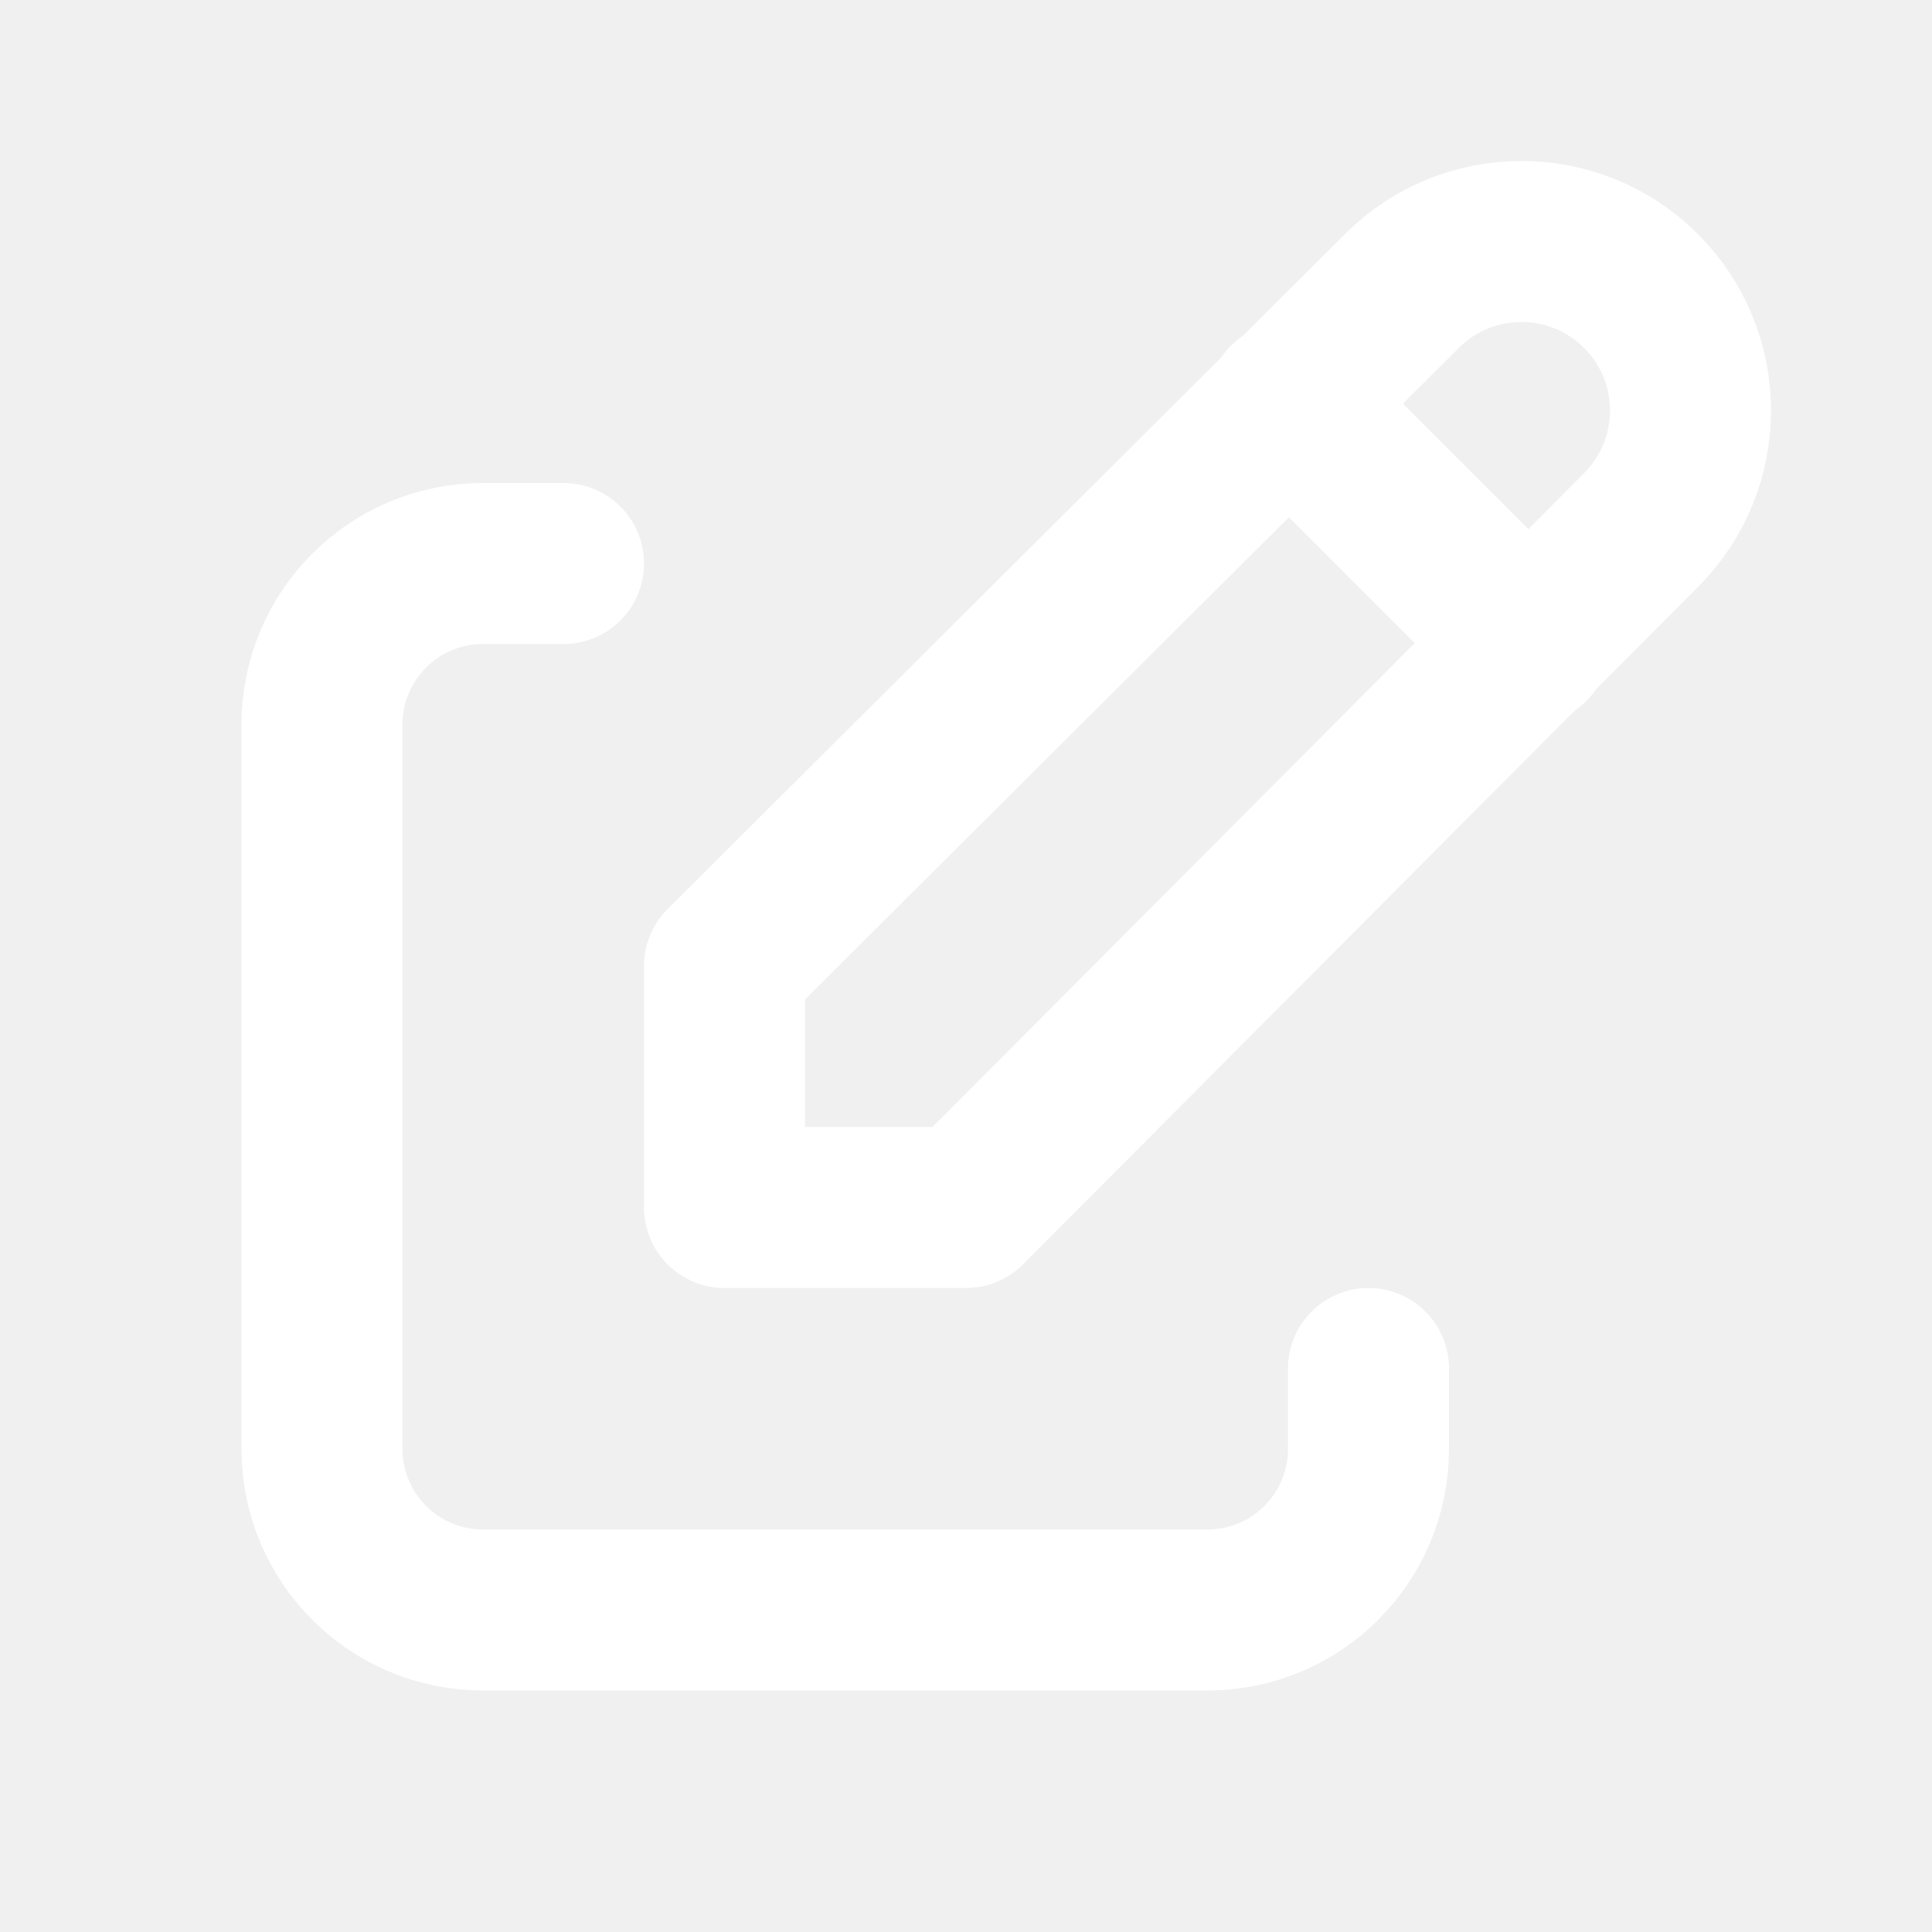
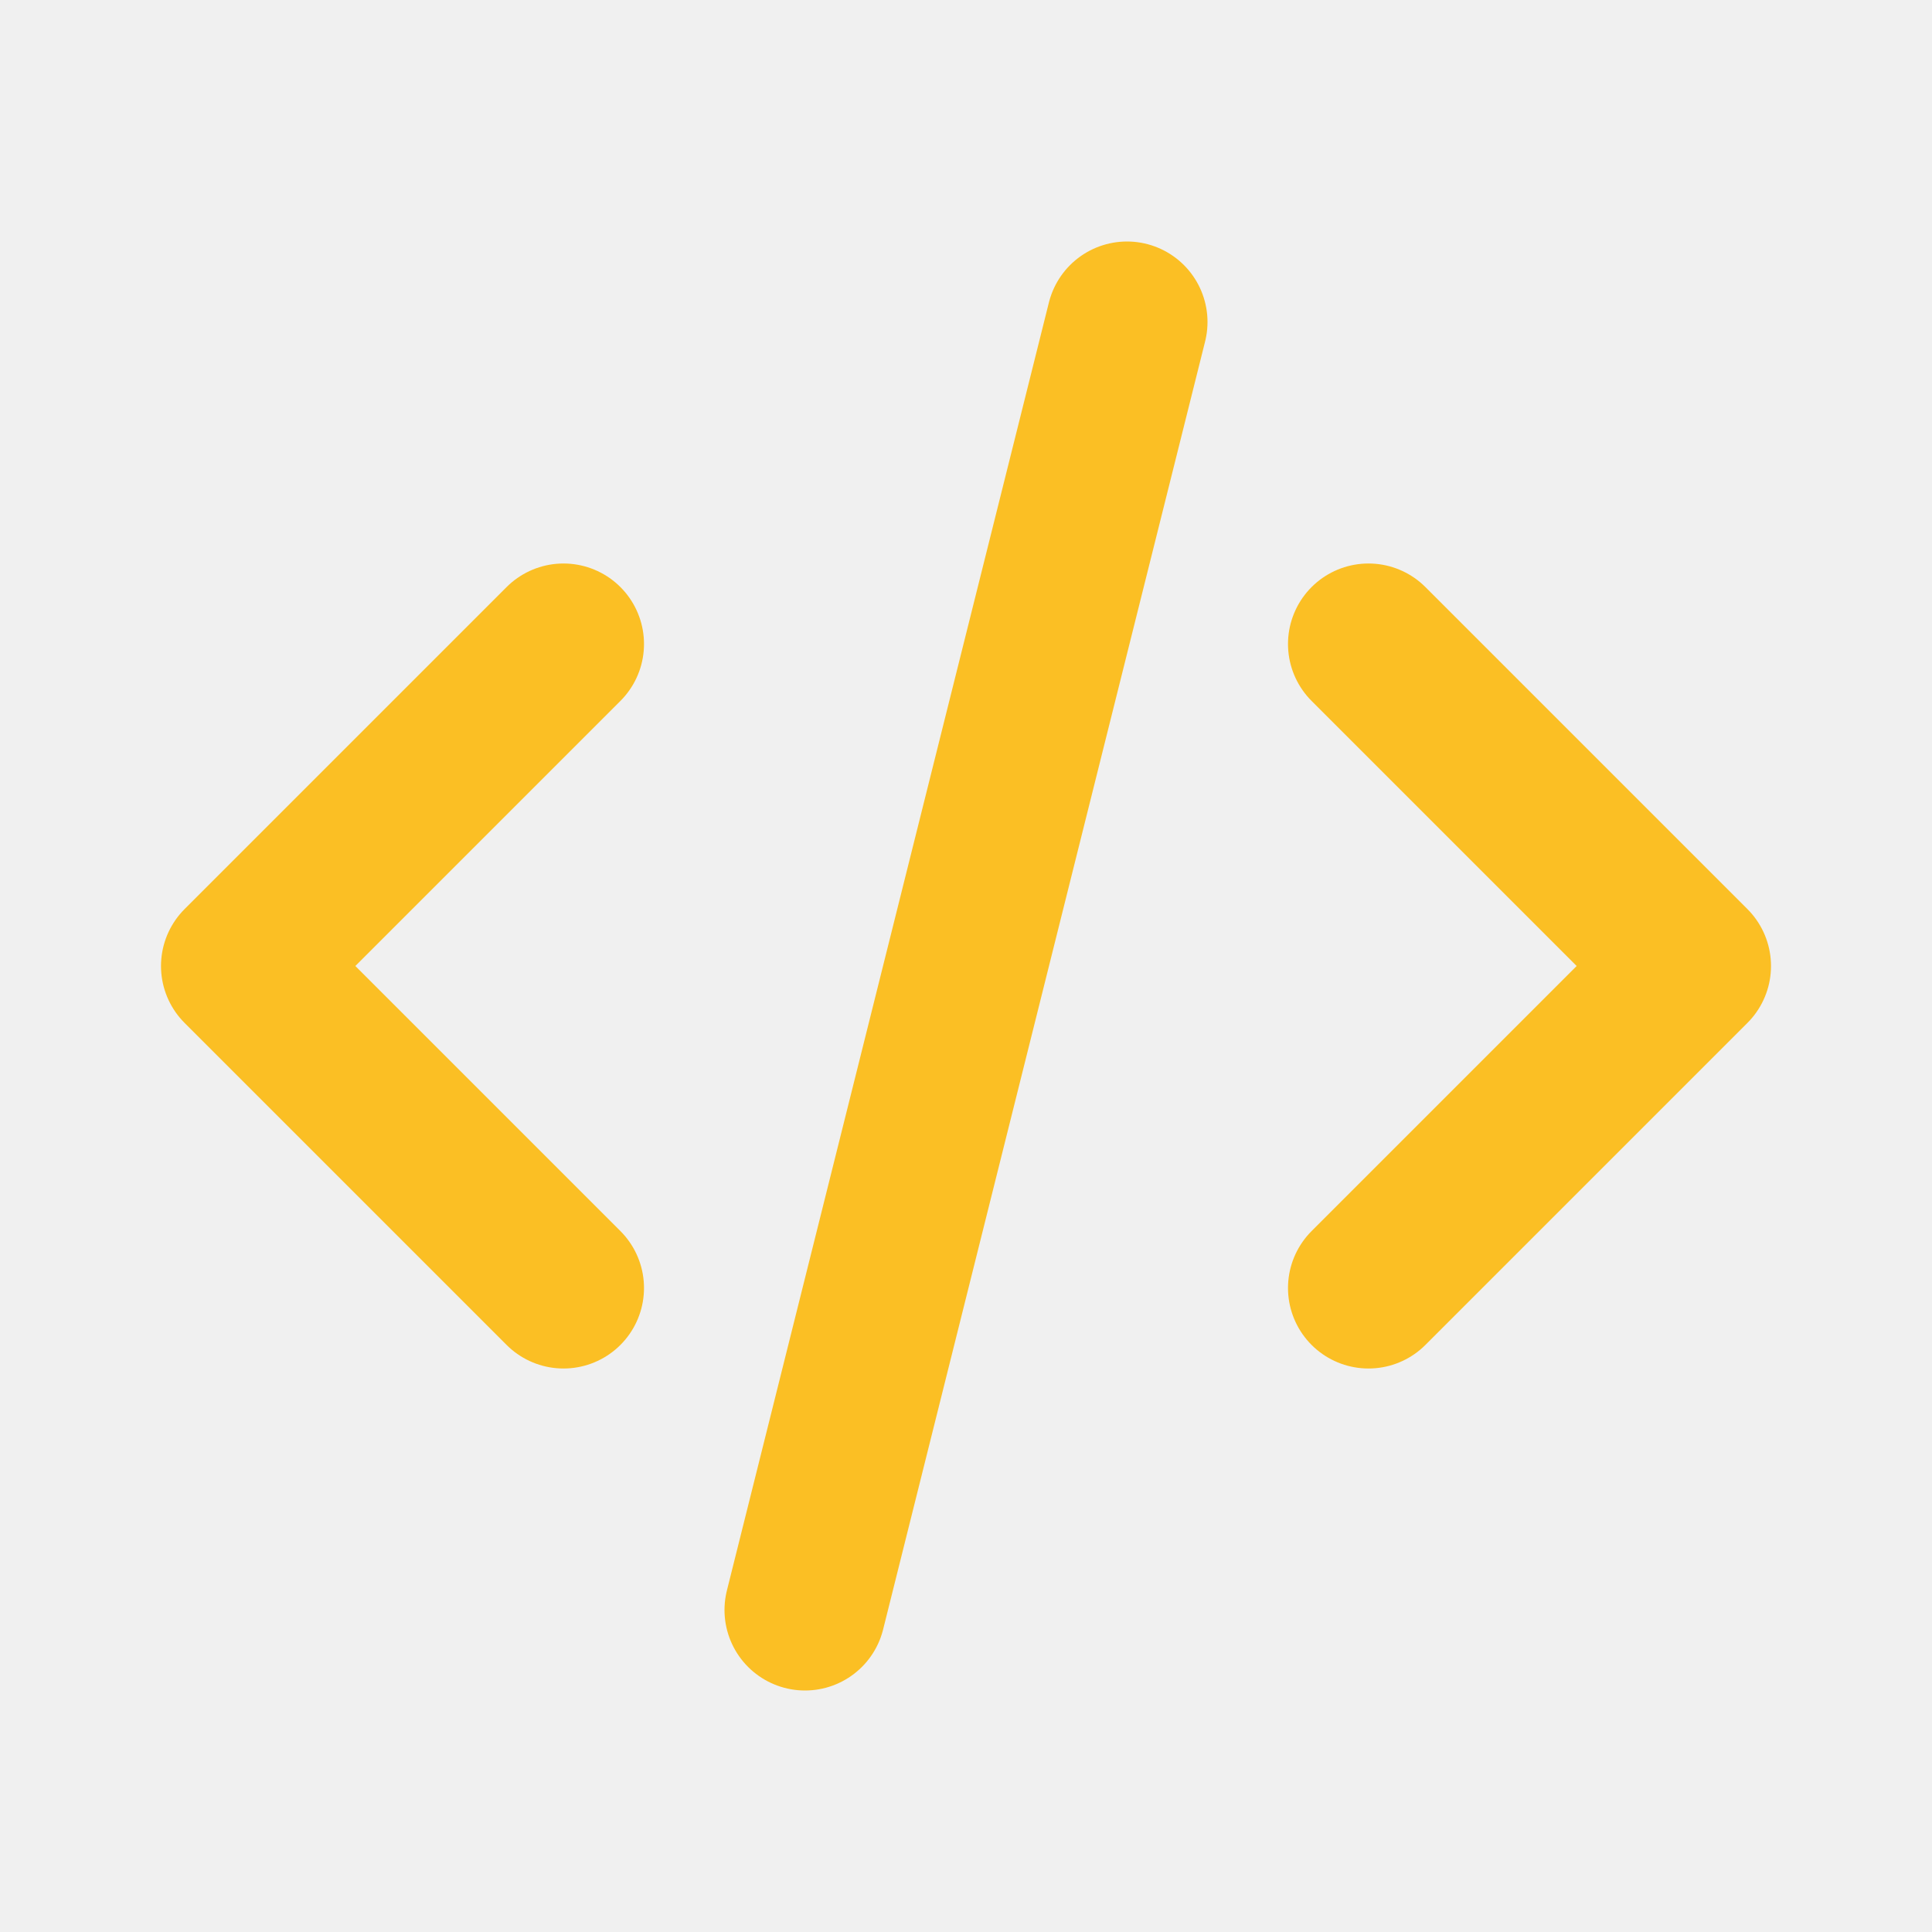
- <svg xmlns="http://www.w3.org/2000/svg" width="24" height="24" viewBox="0 0 24 24" fill="none" stroke="white" stroke-width="2" stroke-linecap="round" stroke-linejoin="round" class="icon icon-tabler icons-tabler-outline icon-tabler-edit">
+ <svg xmlns="http://www.w3.org/2000/svg" width="24" height="24" viewBox="0 0 24 24" fill="none" stroke="#fbbf24" stroke-width="2" stroke-linecap="round" stroke-linejoin="round" class="icon icon-tabler icons-tabler-outline icon-tabler-code">
  <path stroke="none" d="M0 0h24v24H0z" fill="none" />
-   <path d="M7 7h-1a2 2 0 0 0 -2 2v9a2 2 0 0 0 2 2h9a2 2 0 0 0 2 -2v-1" />
-   <path d="M20.385 6.585a2.1 2.1 0 0 0 -2.97 -2.97l-8.415 8.385v3h3l8.385 -8.415z" />
-   <path d="M16 5l3 3" />
+   <path d="M7 8l-4 4l4 4" />
+   <path d="M17 8l4 4l-4 4" />
+   <path d="M14 4l-4 16" />
</svg>
